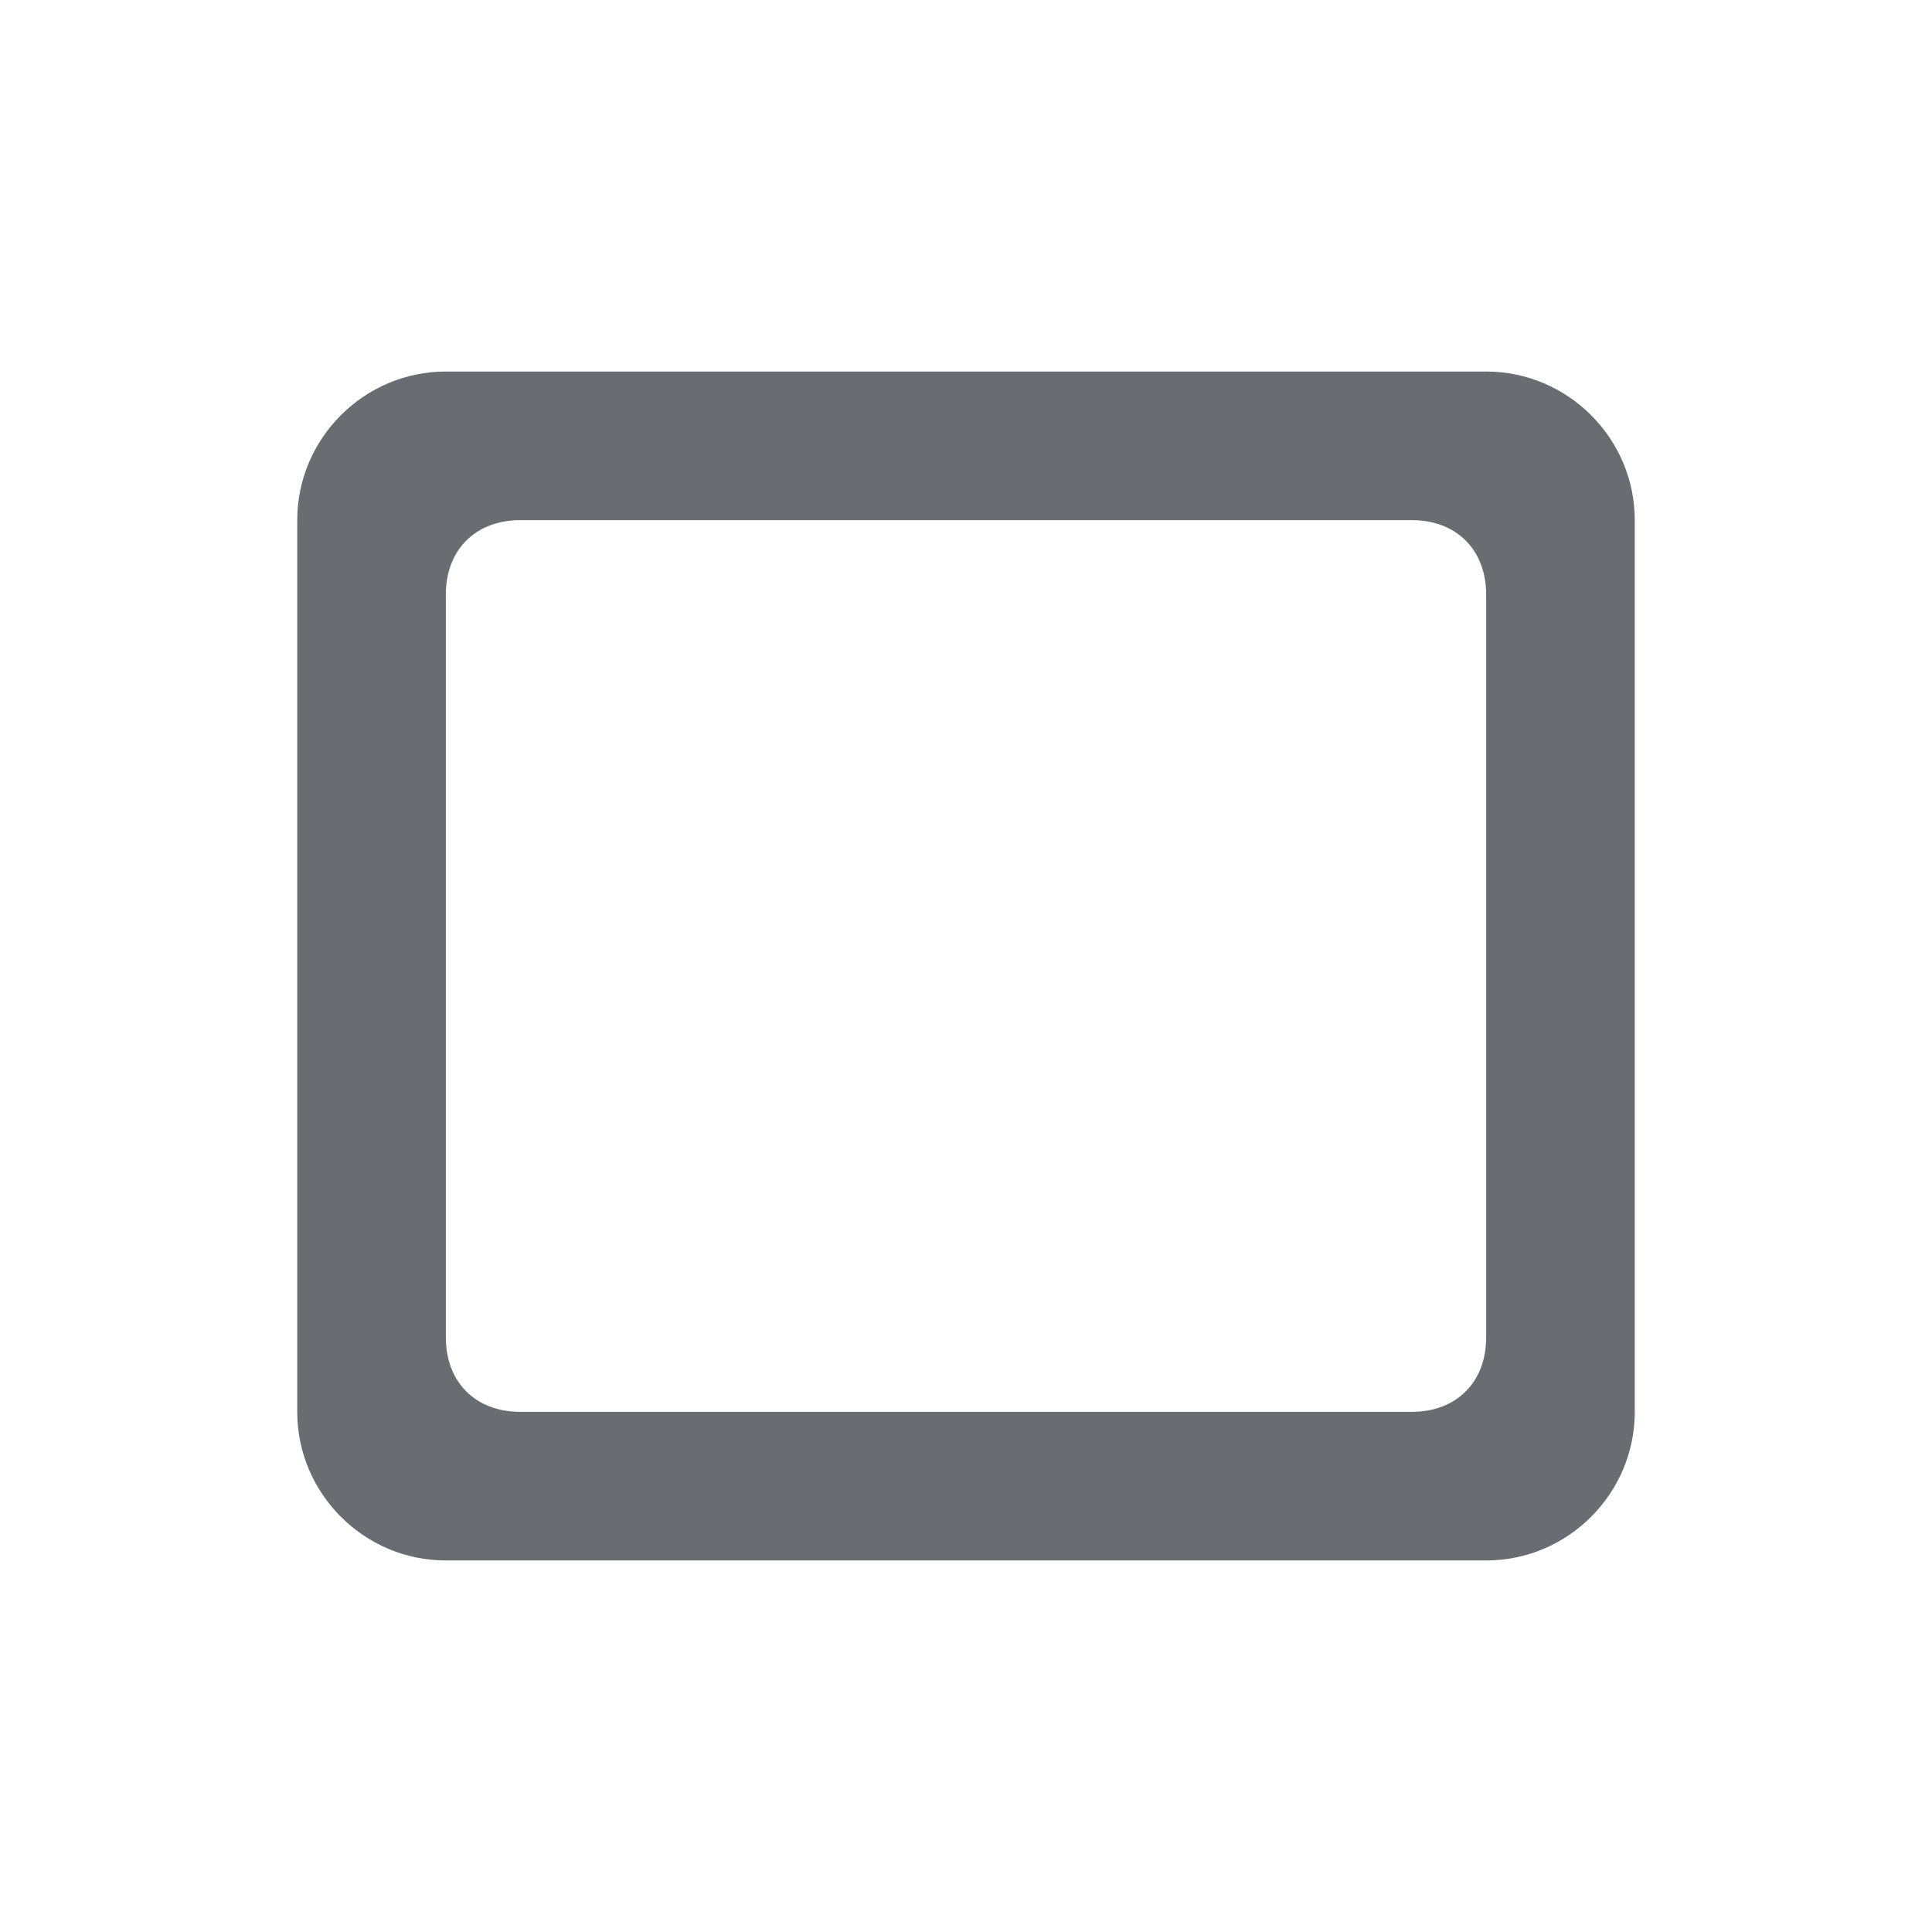
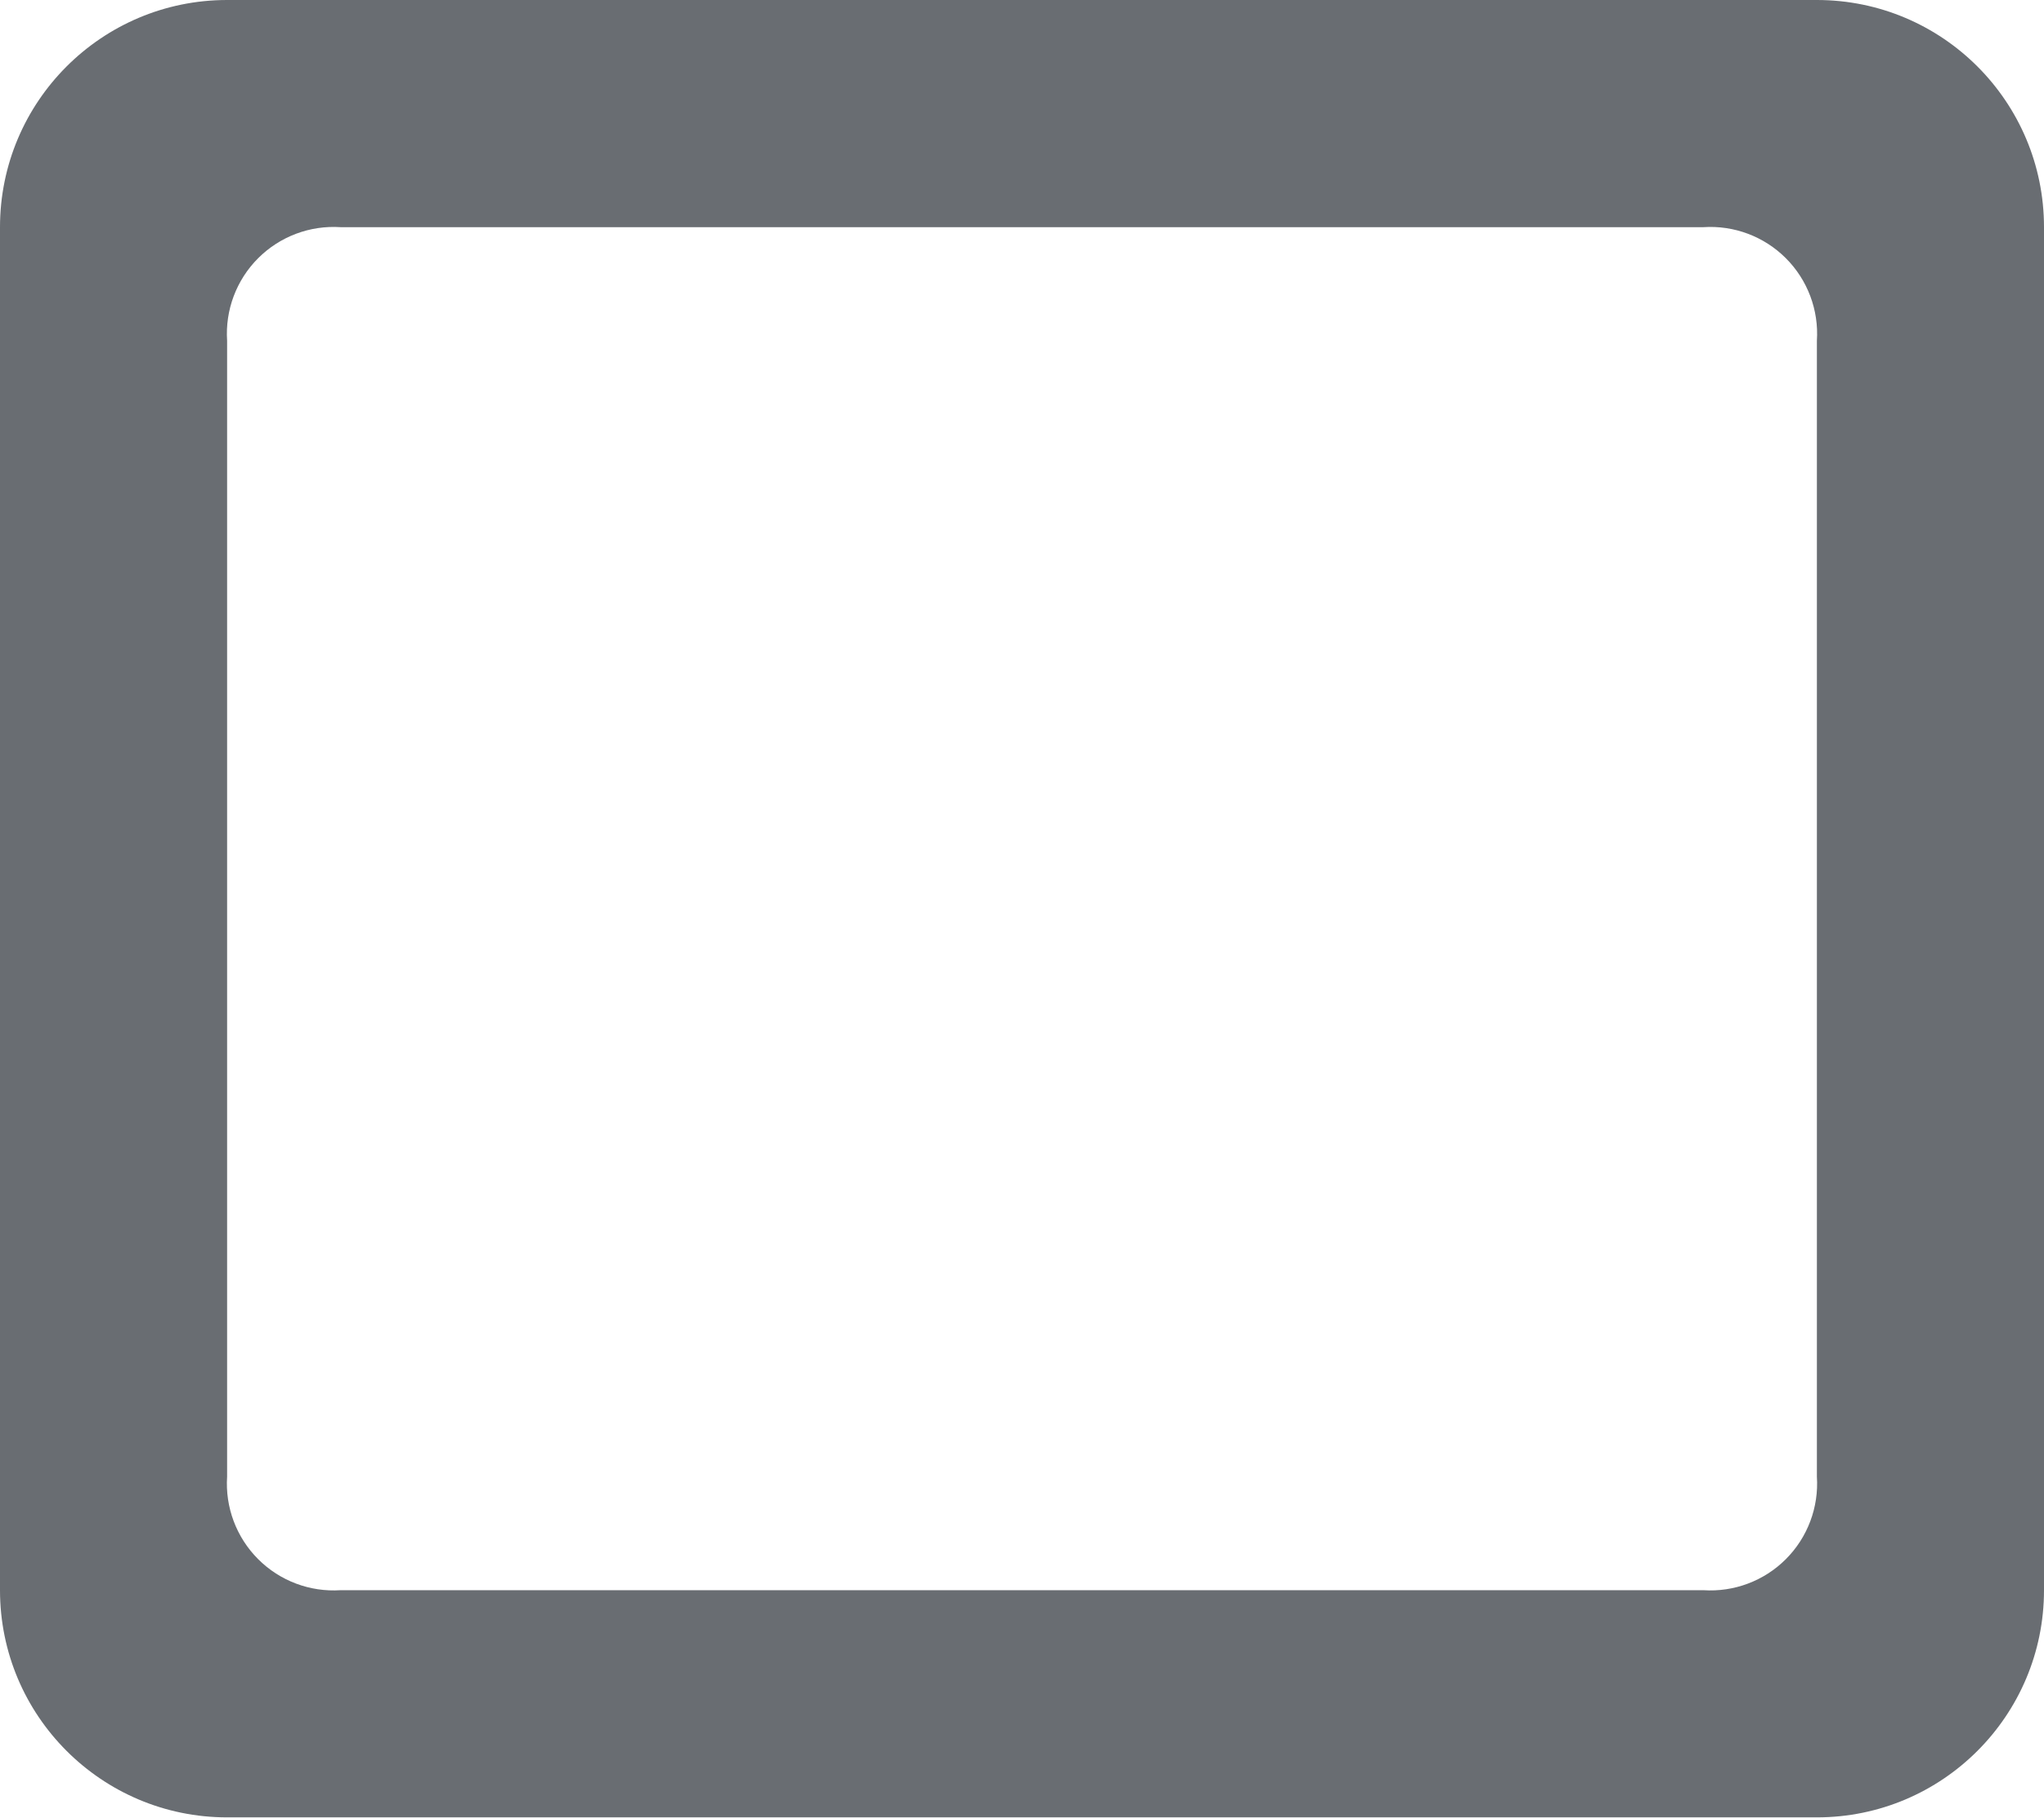
- <svg xmlns="http://www.w3.org/2000/svg" version="1.1" id="Layer_1" x="0px" y="0px" viewBox="0 0 26 26" enable-background="new 0 0 26 26" xml:space="preserve">
-   <path fill-rule="evenodd" clip-rule="evenodd" fill="#696D72" d="M20,21H6c-1.1,0-2-0.9-2-2V7c0-1.1,0.9-2,2-2h14c1.1,0,2,0.9,2,2  v12C22,20.1,21.1,21,20,21z M20,8c0-0.6-0.4-1-1-1H7C6.4,7,6,7.4,6,8v10c0,0.6,0.4,1,1,1h12c0.6,0,1-0.4,1-1V8z" />
+ <svg xmlns="http://www.w3.org/2000/svg" viewBox="0 0 18 16">
+   <path d="M20,21H6a2,2,0,0,1-2-2V7A2,2,0,0,1,6,5H20a2,2,0,0,1,2,2V19A2,2,0,0,1,20,21ZM20,8a.94.94,0,0,0-1-1H7A.94.94,0,0,0,6,8V18a.94.94,0,0,0,1,1H19a.94.94,0,0,0,1-1Z" transform="translate(-4 -5)" fill="#696d72" fill-rule="evenodd" />
</svg>
